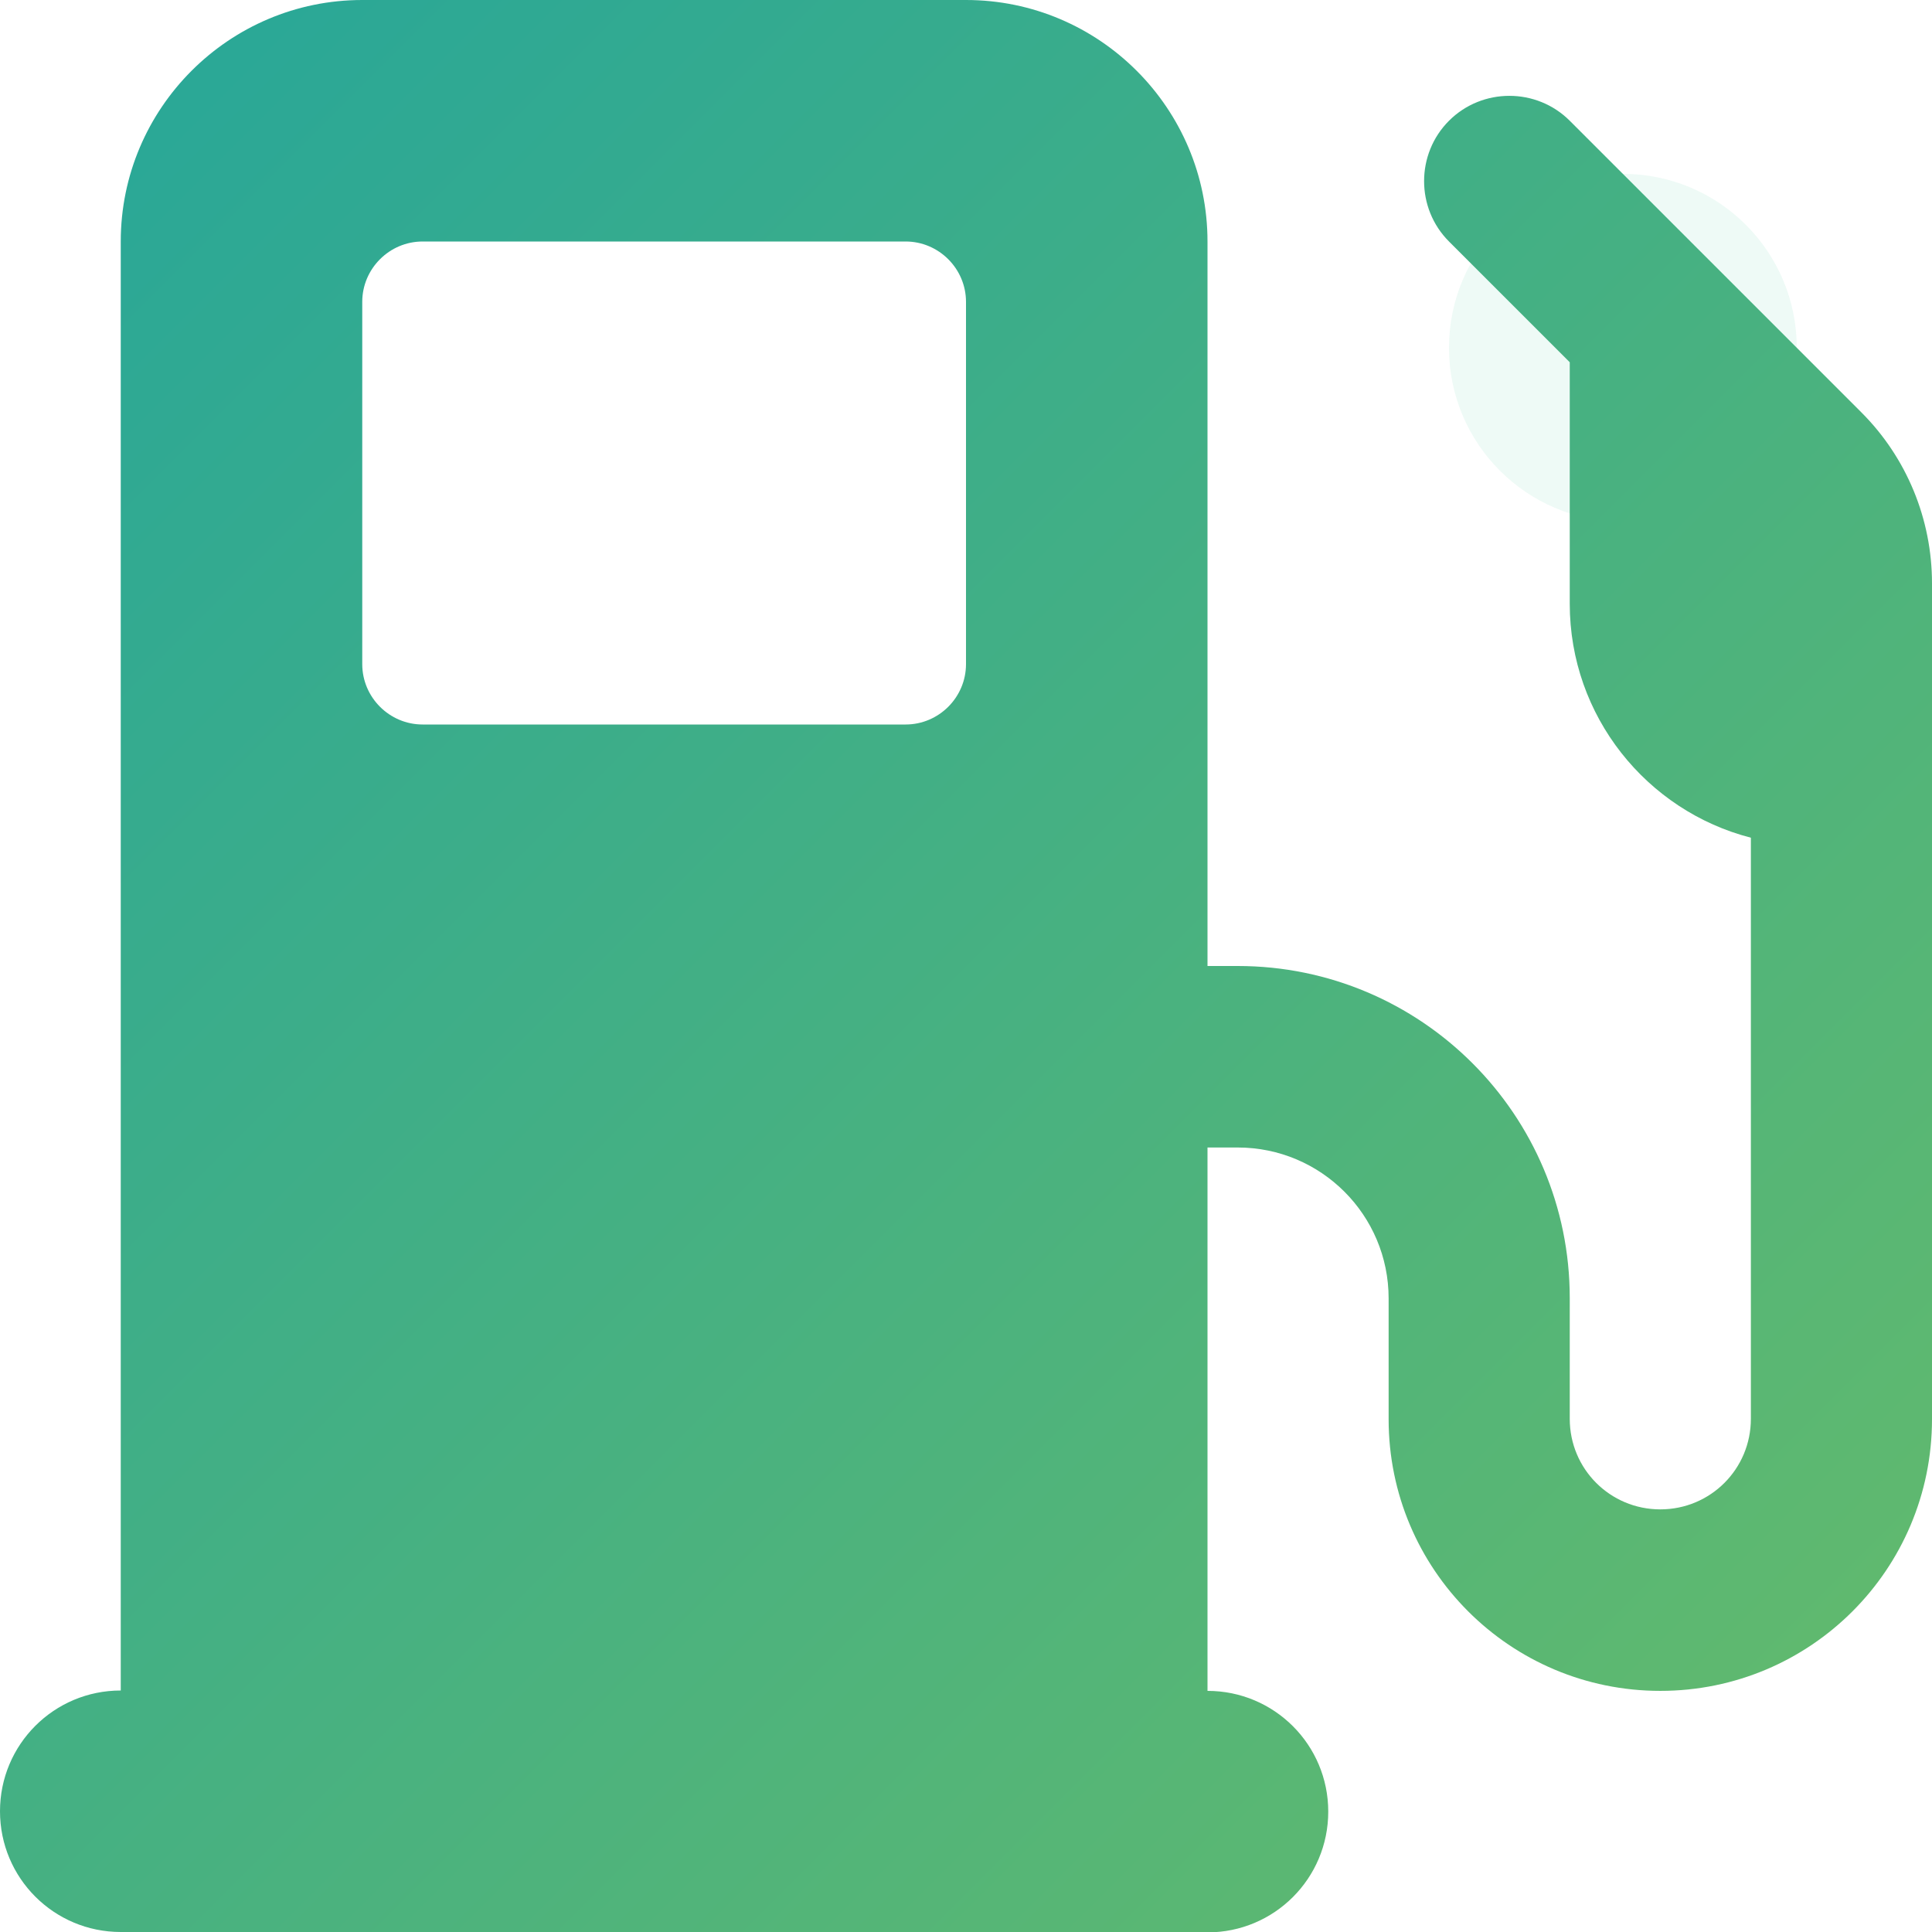
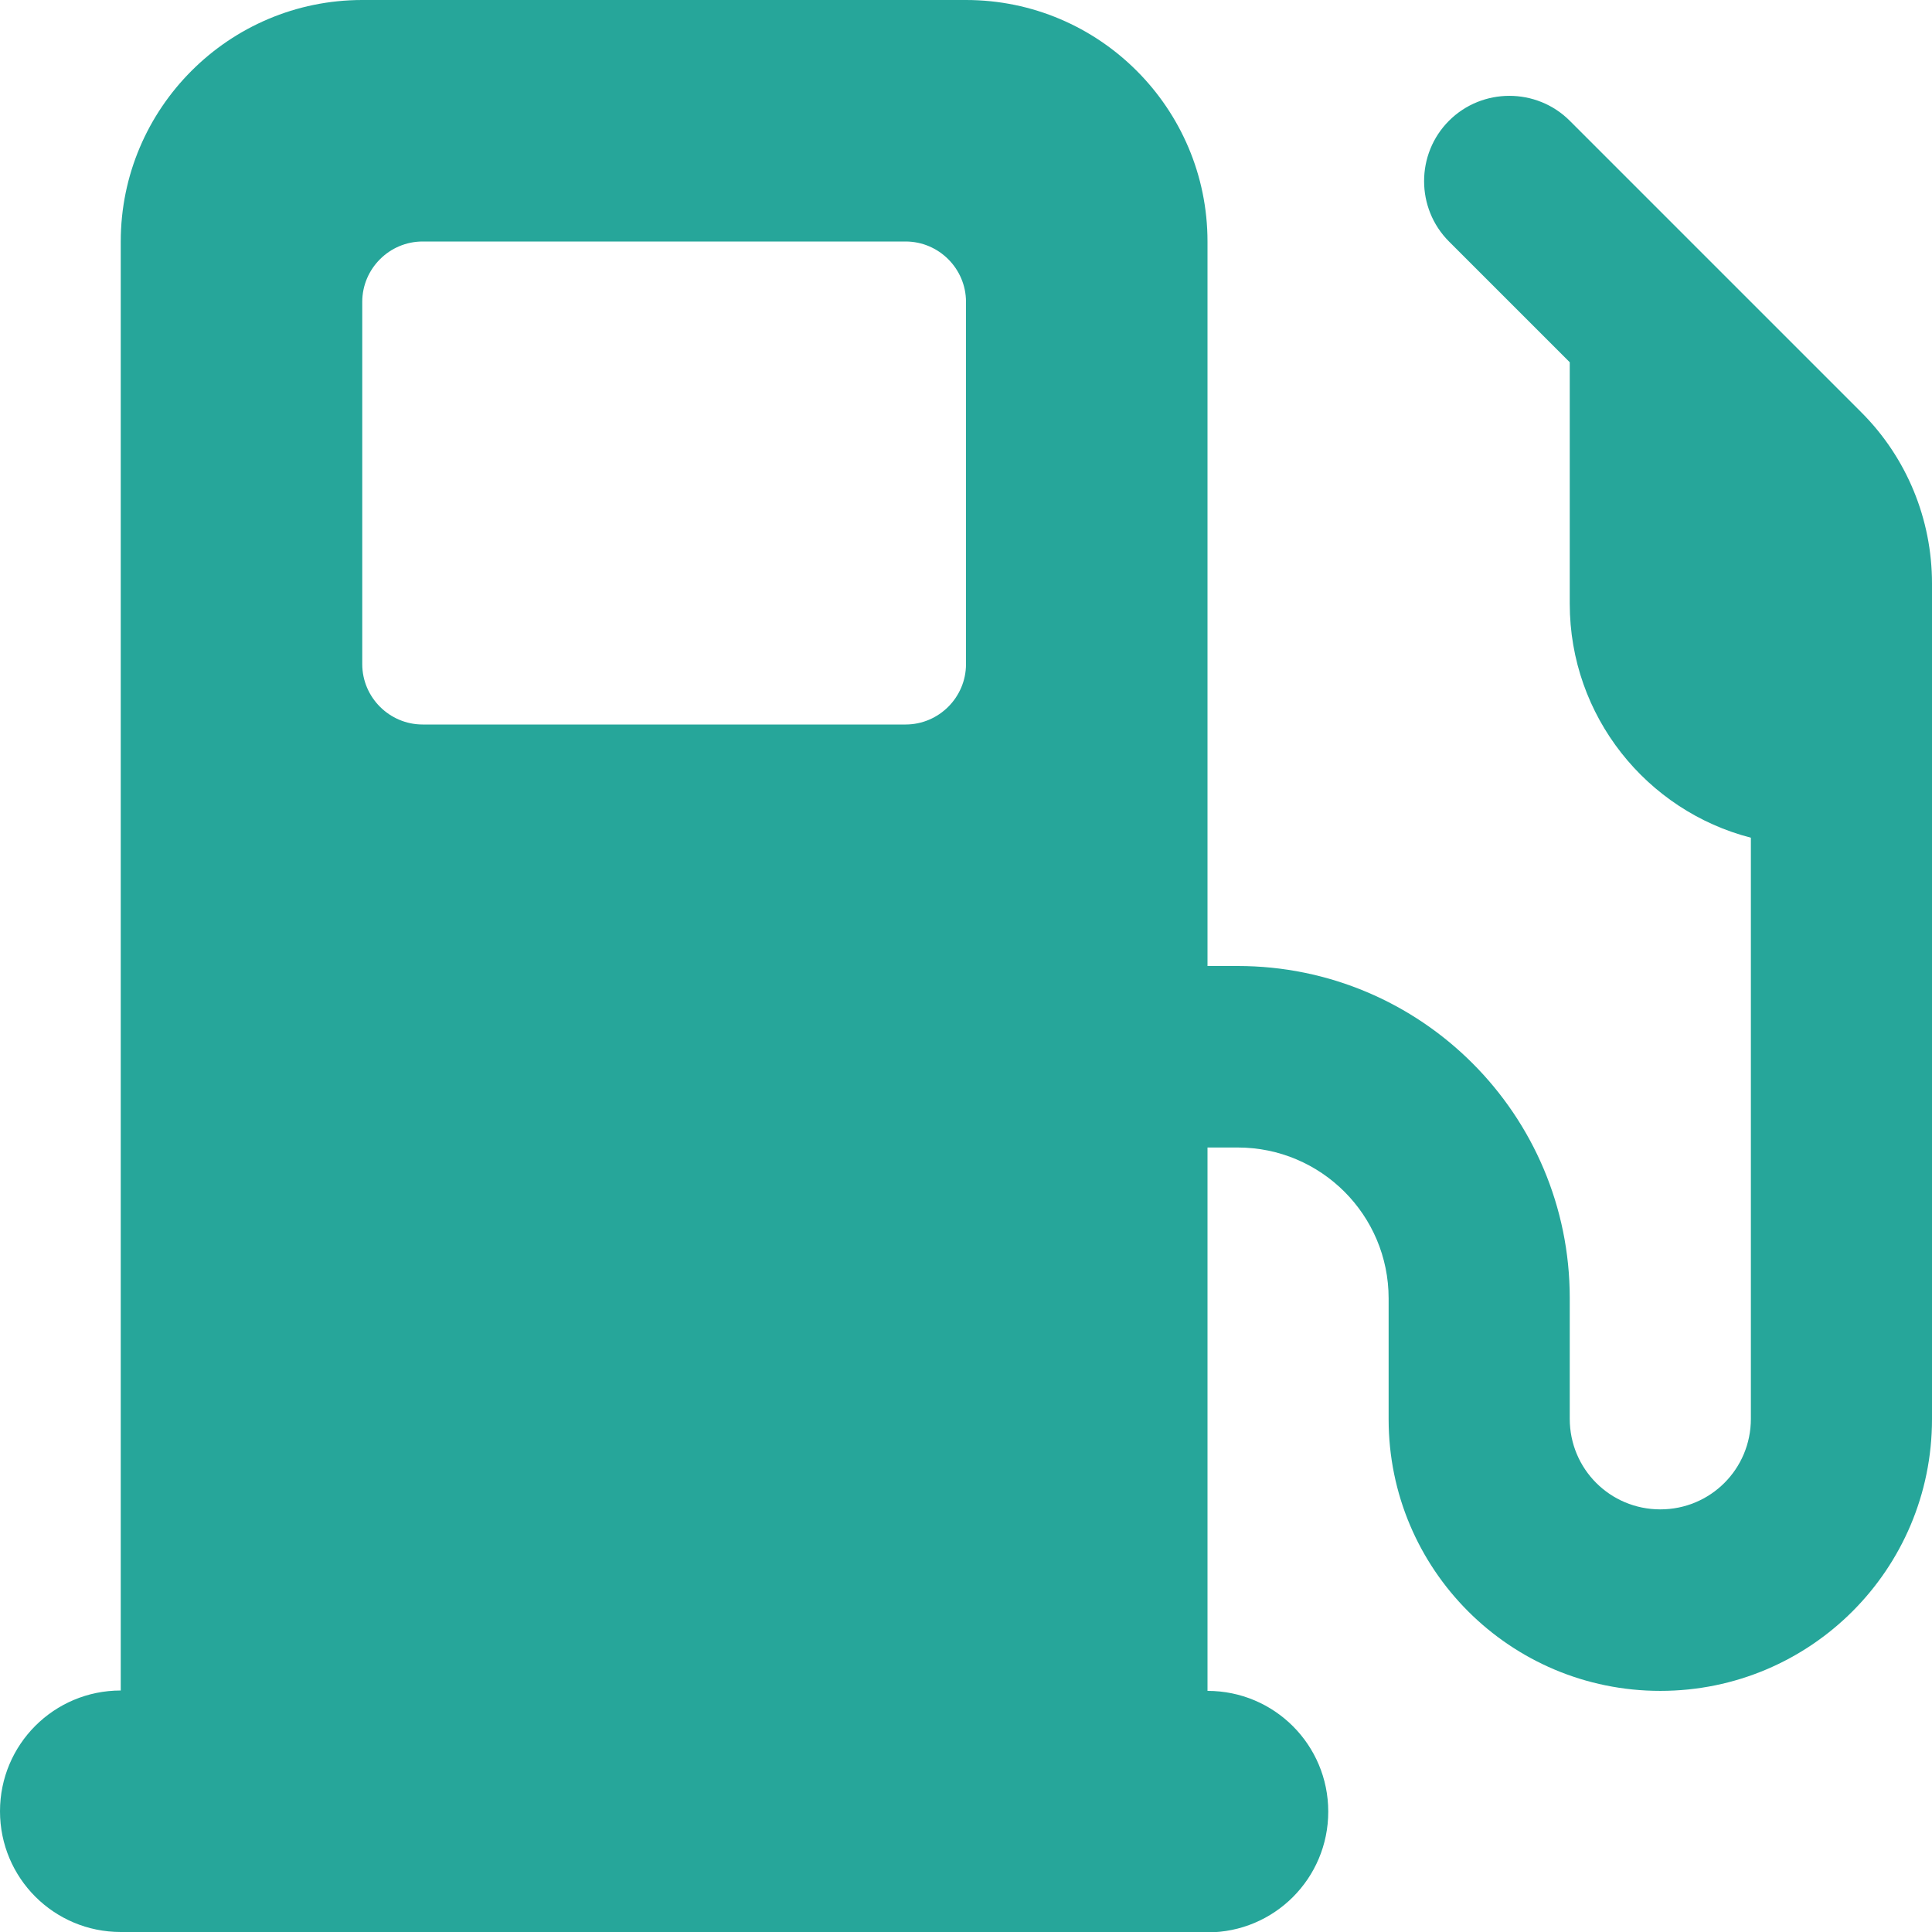
<svg xmlns="http://www.w3.org/2000/svg" viewBox="0 0 512 512" role="img">
-   <defs>
-     <linearGradient id="icon-gradient" x1="0" y1="0" x2="1" y2="1">
-       <stop stop-color="#26A69A" />
-       <stop offset="1" stop-color="#66BB6A" />
-     </linearGradient>
-   </defs>
-   <circle cx="84%" cy="18%" r="9%" fill="#E7F8F2" opacity=".72" />
-   <path fill="url(#icon-gradient)" d="M32 64C32 28.7 60.7 0 96 0L256 0c35.3 0 64 28.7 64 64l0 192 8 0c48.6 0 88 39.4 88 88l0 32c0 13.3 10.7 24 24 24s24-10.7 24-24l0-154c-27.6-7.1-48-32.2-48-62l0-64L384 64c-8.8-8.8-8.8-23.2 0-32s23.2-8.8 32 0l77.3 77.3c12 12 18.7 28.3 18.7 45.3l0 13.5 0 24 0 32 0 152c0 39.8-32.2 72-72 72s-72-32.2-72-72l0-32c0-22.1-17.9-40-40-40l-8 0 0 144c17.7 0 32 14.3 32 32s-14.3 32-32 32L32 512c-17.7 0-32-14.3-32-32s14.3-32 32-32L32 64zM96 80l0 96c0 8.8 7.2 16 16 16l128 0c8.8 0 16-7.2 16-16l0-96c0-8.8-7.2-16-16-16L112 64c-8.8 0-16 7.2-16 16z" />
+   <path fill="#26A69A" d="M32 64C32 28.7 60.7 0 96 0L256 0c35.3 0 64 28.7 64 64l0 192 8 0c48.6 0 88 39.4 88 88l0 32c0 13.3 10.7 24 24 24s24-10.7 24-24l0-154c-27.6-7.1-48-32.2-48-62l0-64L384 64c-8.8-8.8-8.8-23.2 0-32s23.2-8.8 32 0l77.3 77.3c12 12 18.7 28.3 18.7 45.3l0 13.5 0 24 0 32 0 152c0 39.8-32.2 72-72 72s-72-32.2-72-72l0-32c0-22.1-17.9-40-40-40l-8 0 0 144c17.7 0 32 14.3 32 32s-14.3 32-32 32L32 512c-17.7 0-32-14.3-32-32s14.3-32 32-32L32 64zM96 80l0 96c0 8.8 7.2 16 16 16l128 0c8.8 0 16-7.2 16-16l0-96c0-8.8-7.2-16-16-16L112 64c-8.8 0-16 7.2-16 16z" />
</svg>
